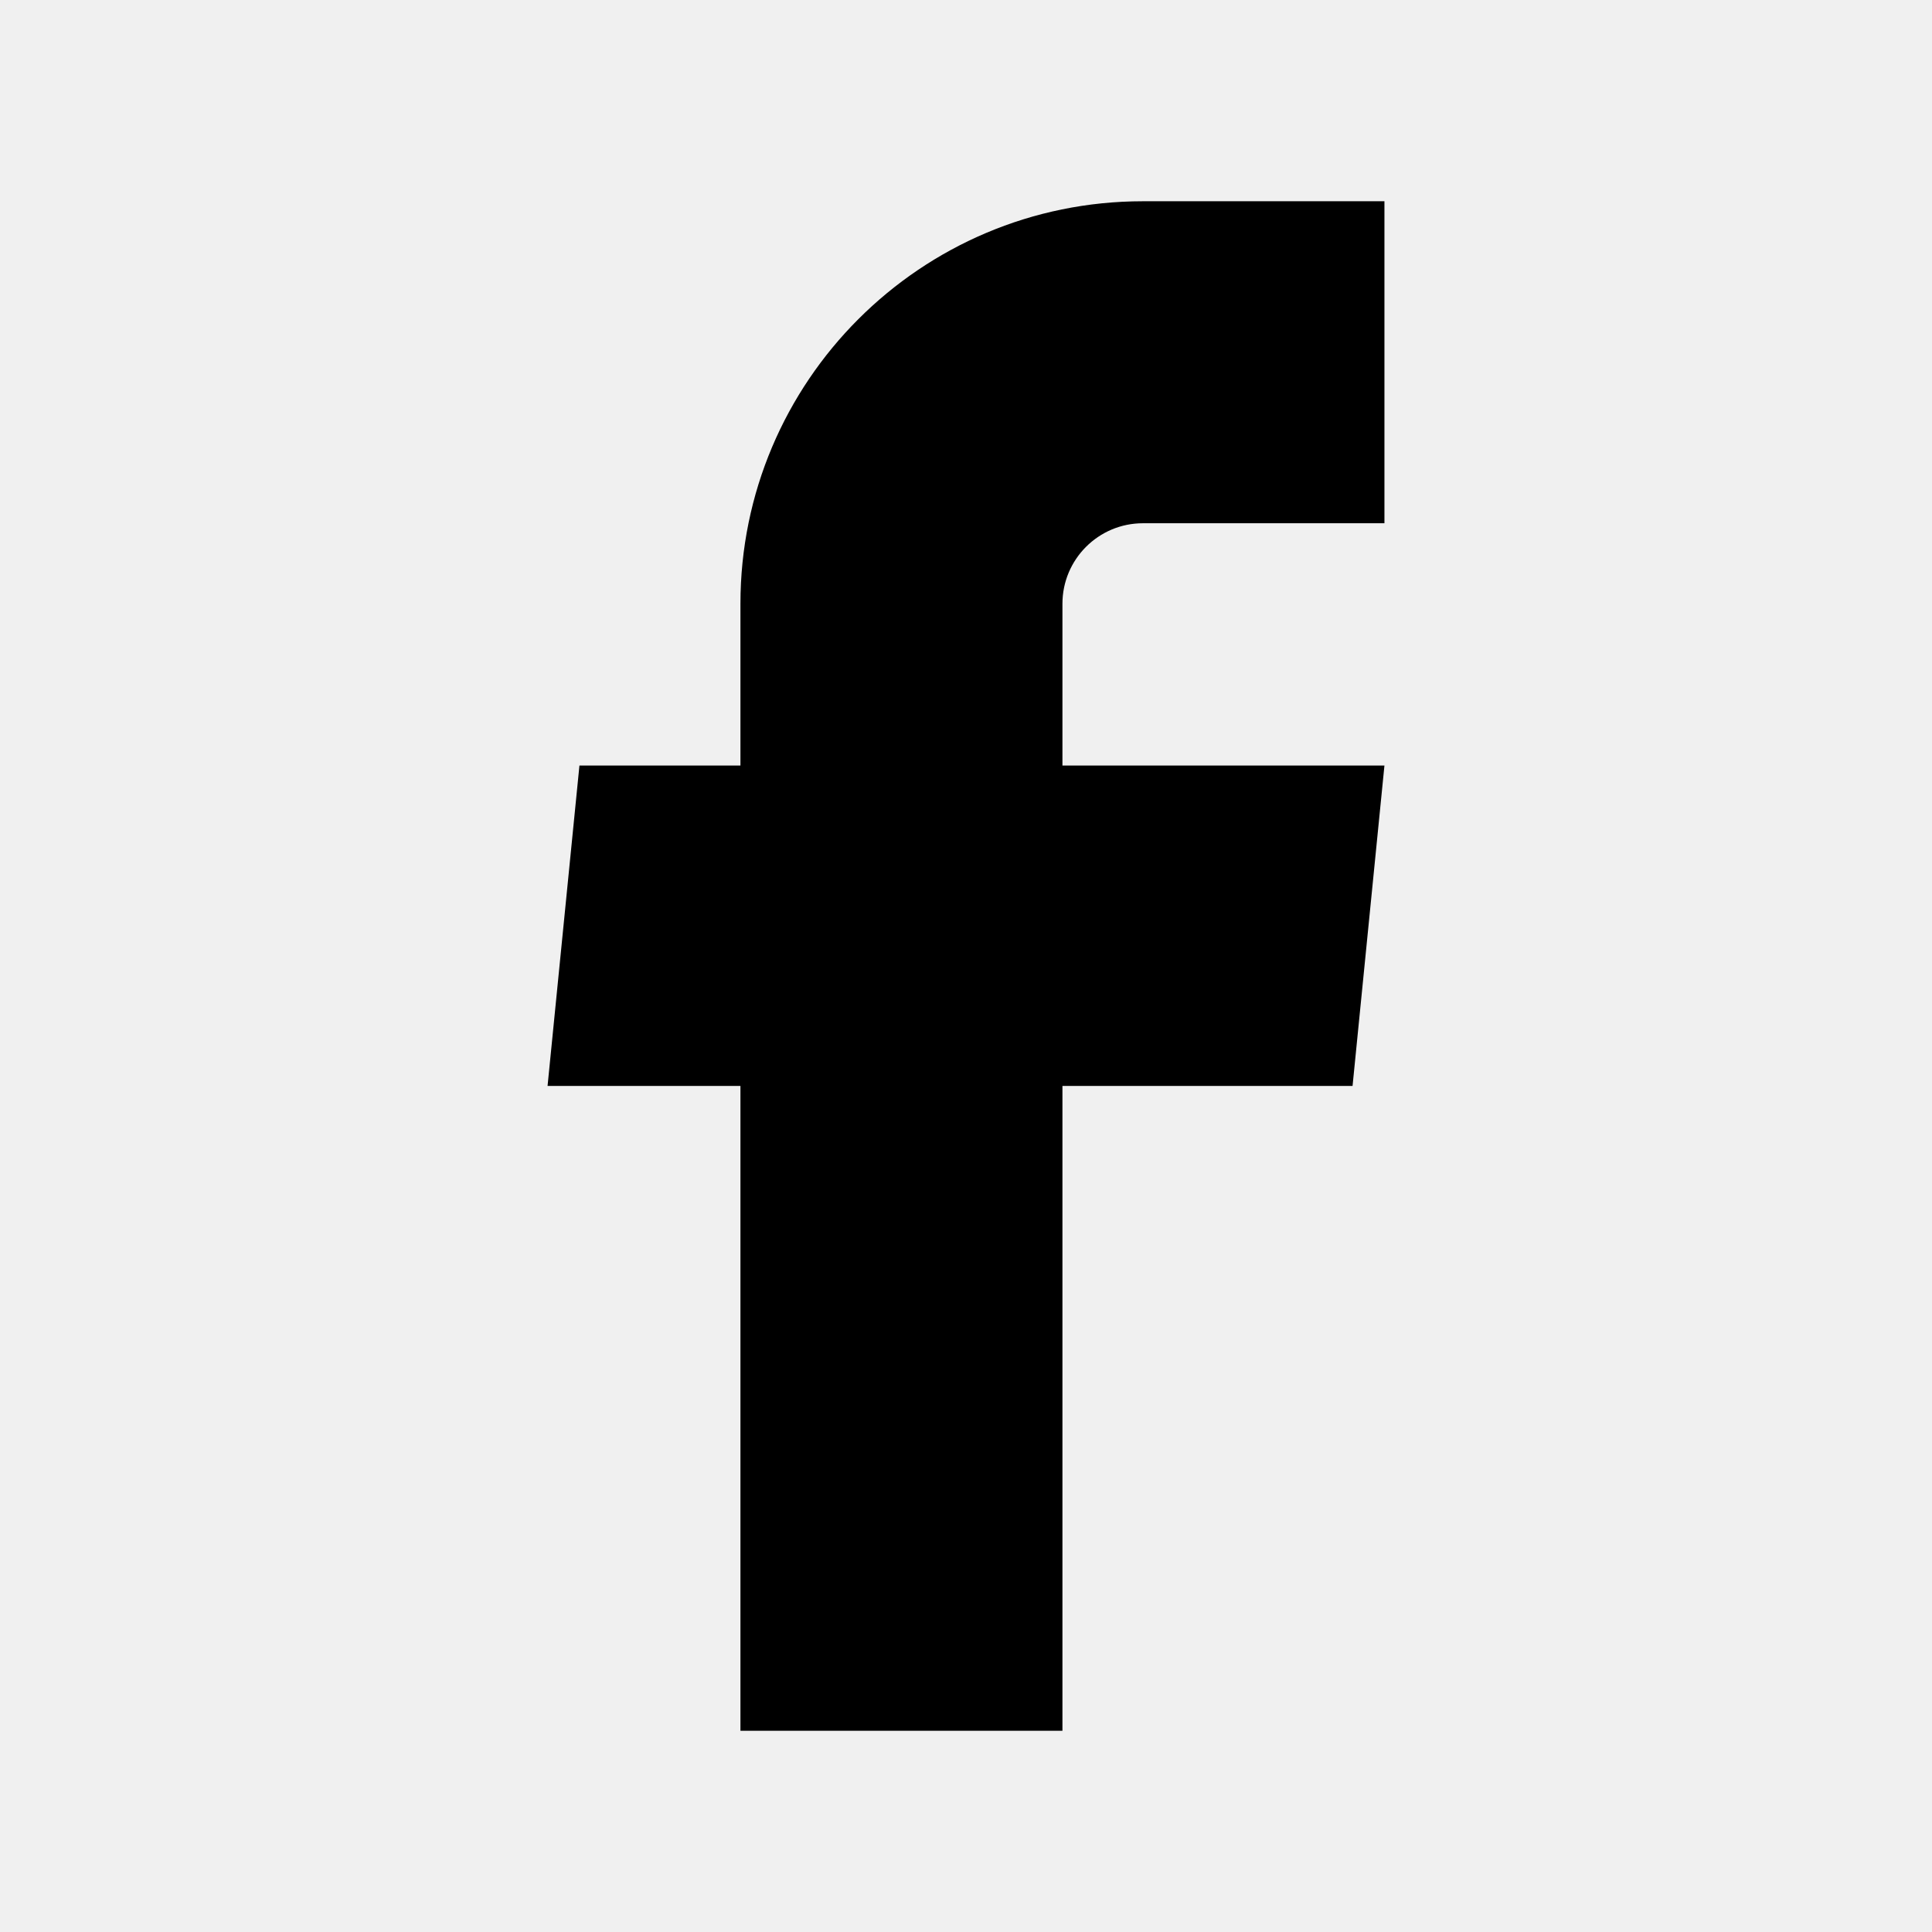
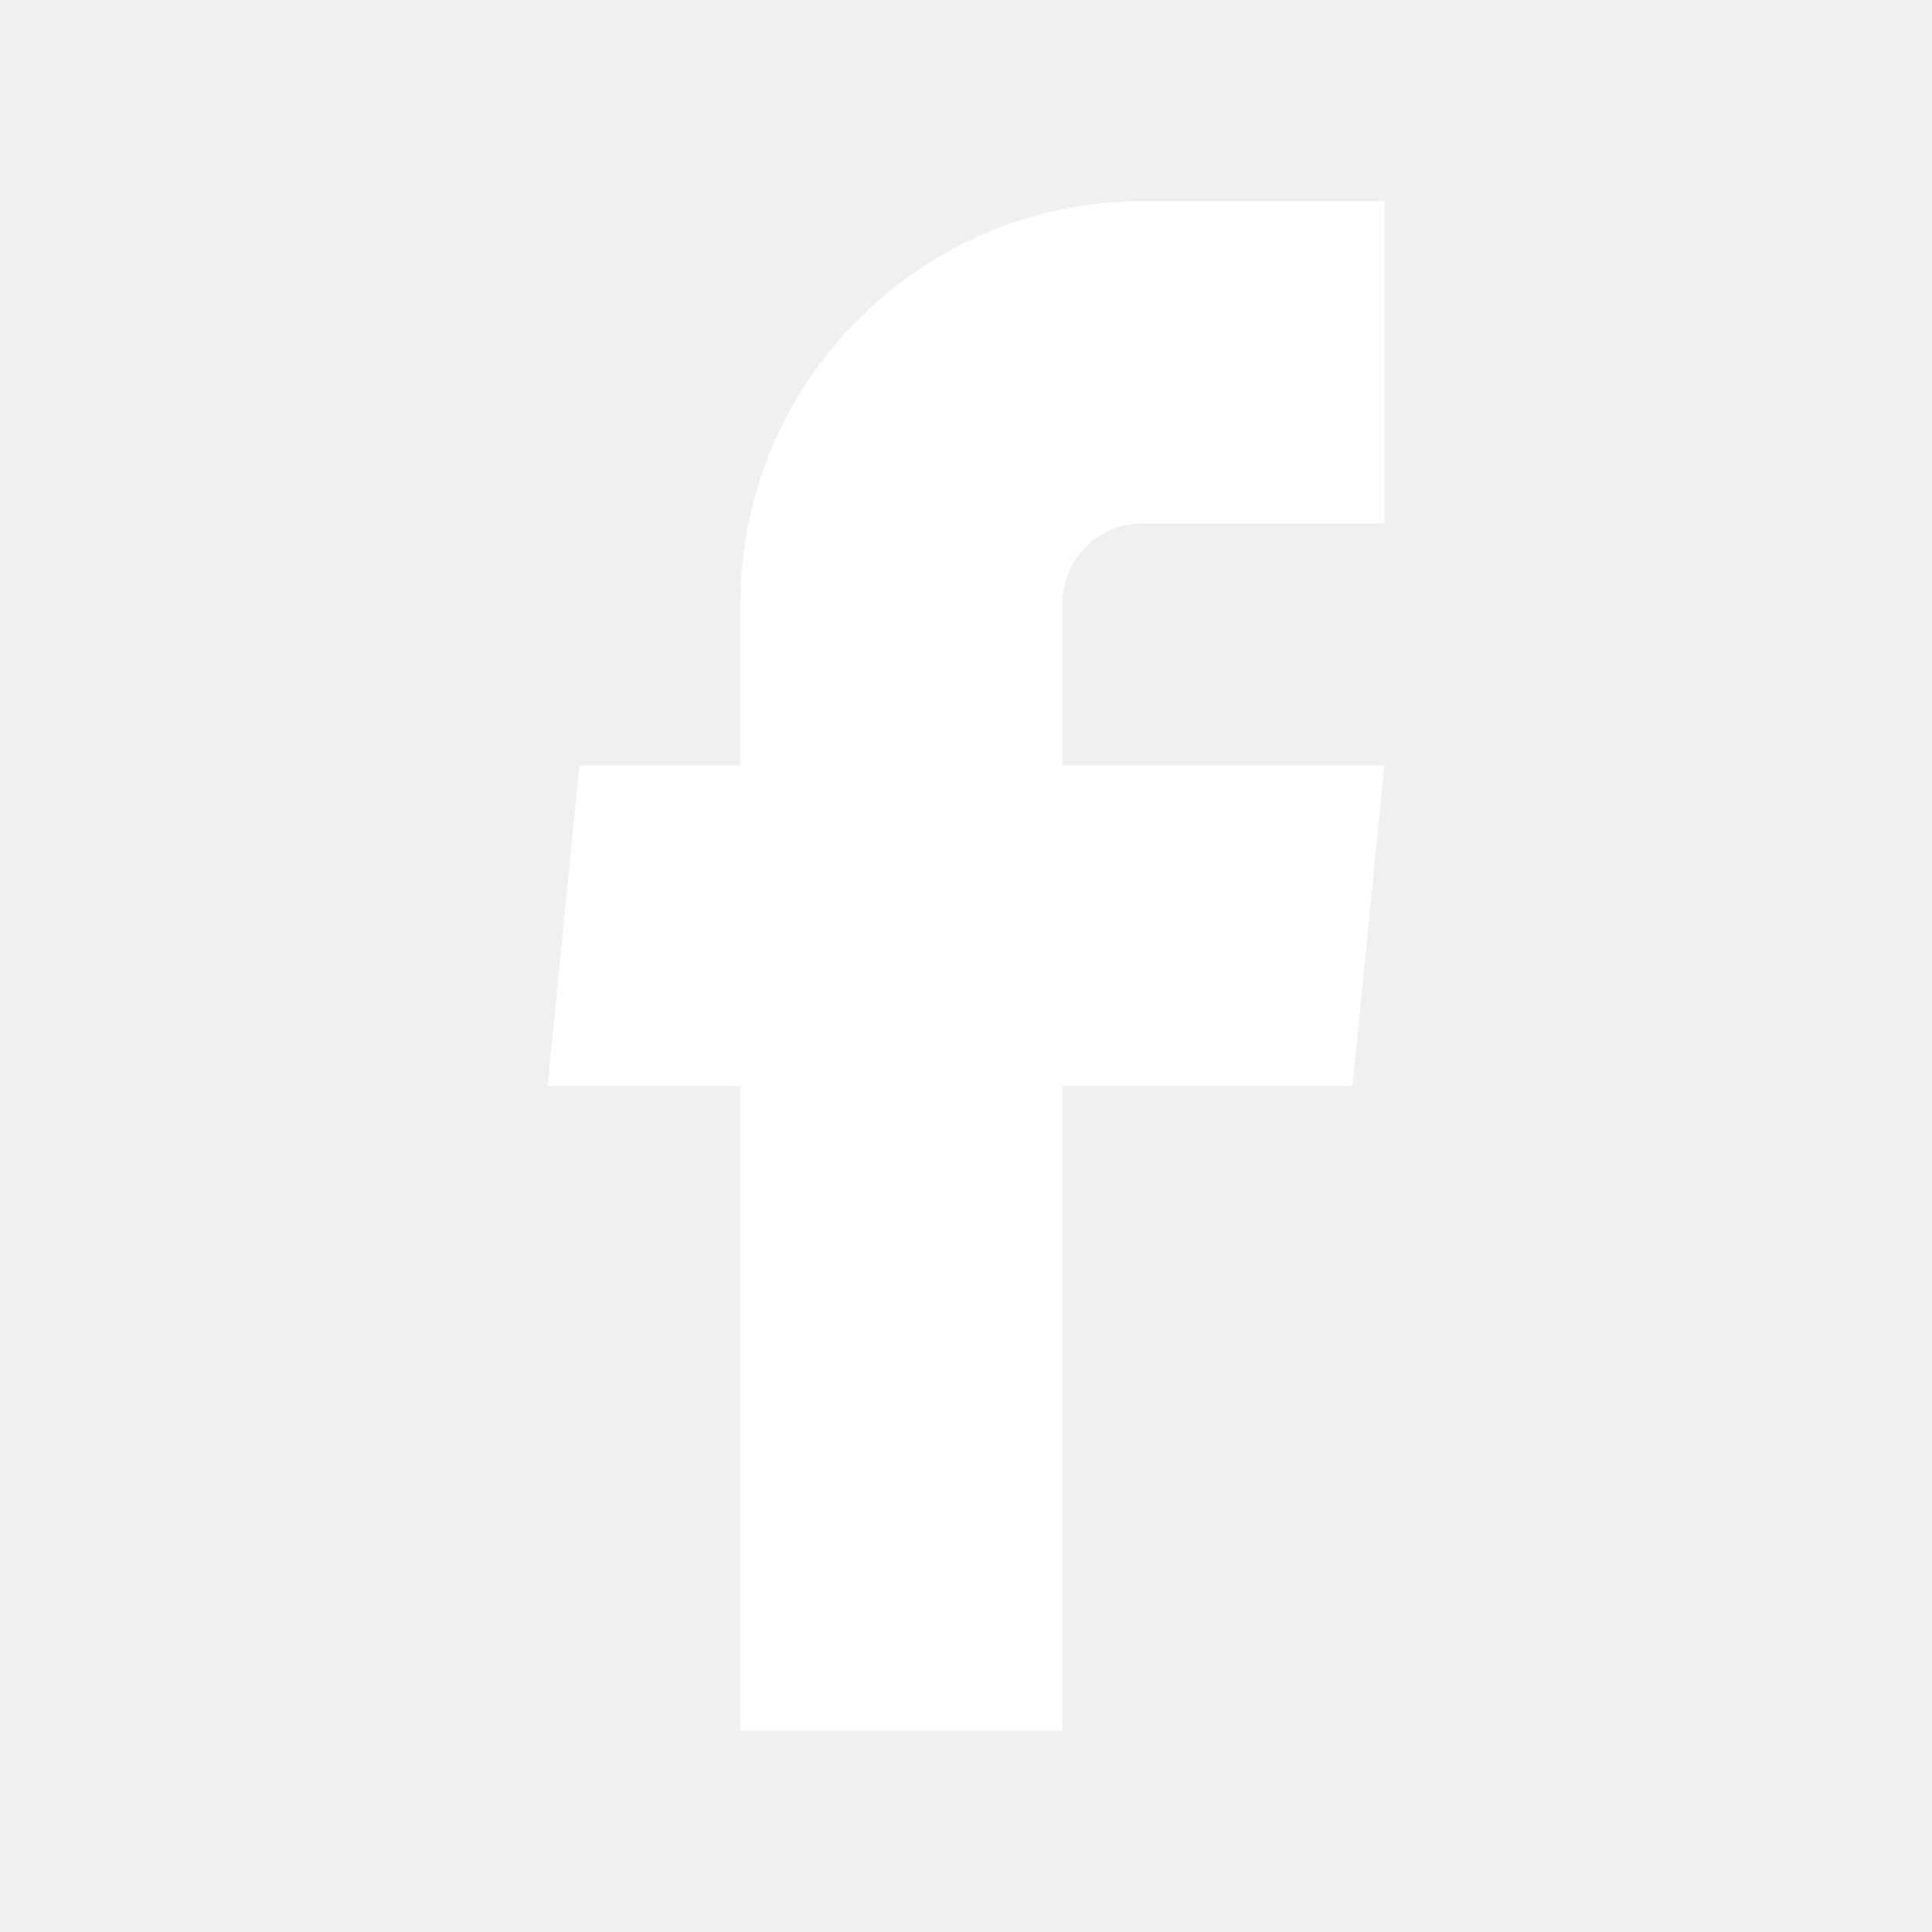
<svg xmlns="http://www.w3.org/2000/svg" width="24" height="24" viewBox="0 0 24 24" fill="none">
-   <path d="M9.198 21.5H13.198V13.49H16.802L17.198 9.51H13.198V7.5C13.198 6.948 13.646 6.5 14.198 6.5H17.198V2.5H14.198C11.437 2.5 9.198 4.739 9.198 7.5V9.51H7.198L6.802 13.49H9.198V21.5Z" fill="#000000" />
+   <path d="M9.198 21.5H13.198V13.49H16.802L17.198 9.51H13.198V7.5C13.198 6.948 13.646 6.5 14.198 6.5H17.198V2.5H14.198C11.437 2.5 9.198 4.739 9.198 7.5V9.51H7.198L6.802 13.49H9.198V21.5Z" fill="#ffffff" />
</svg>
